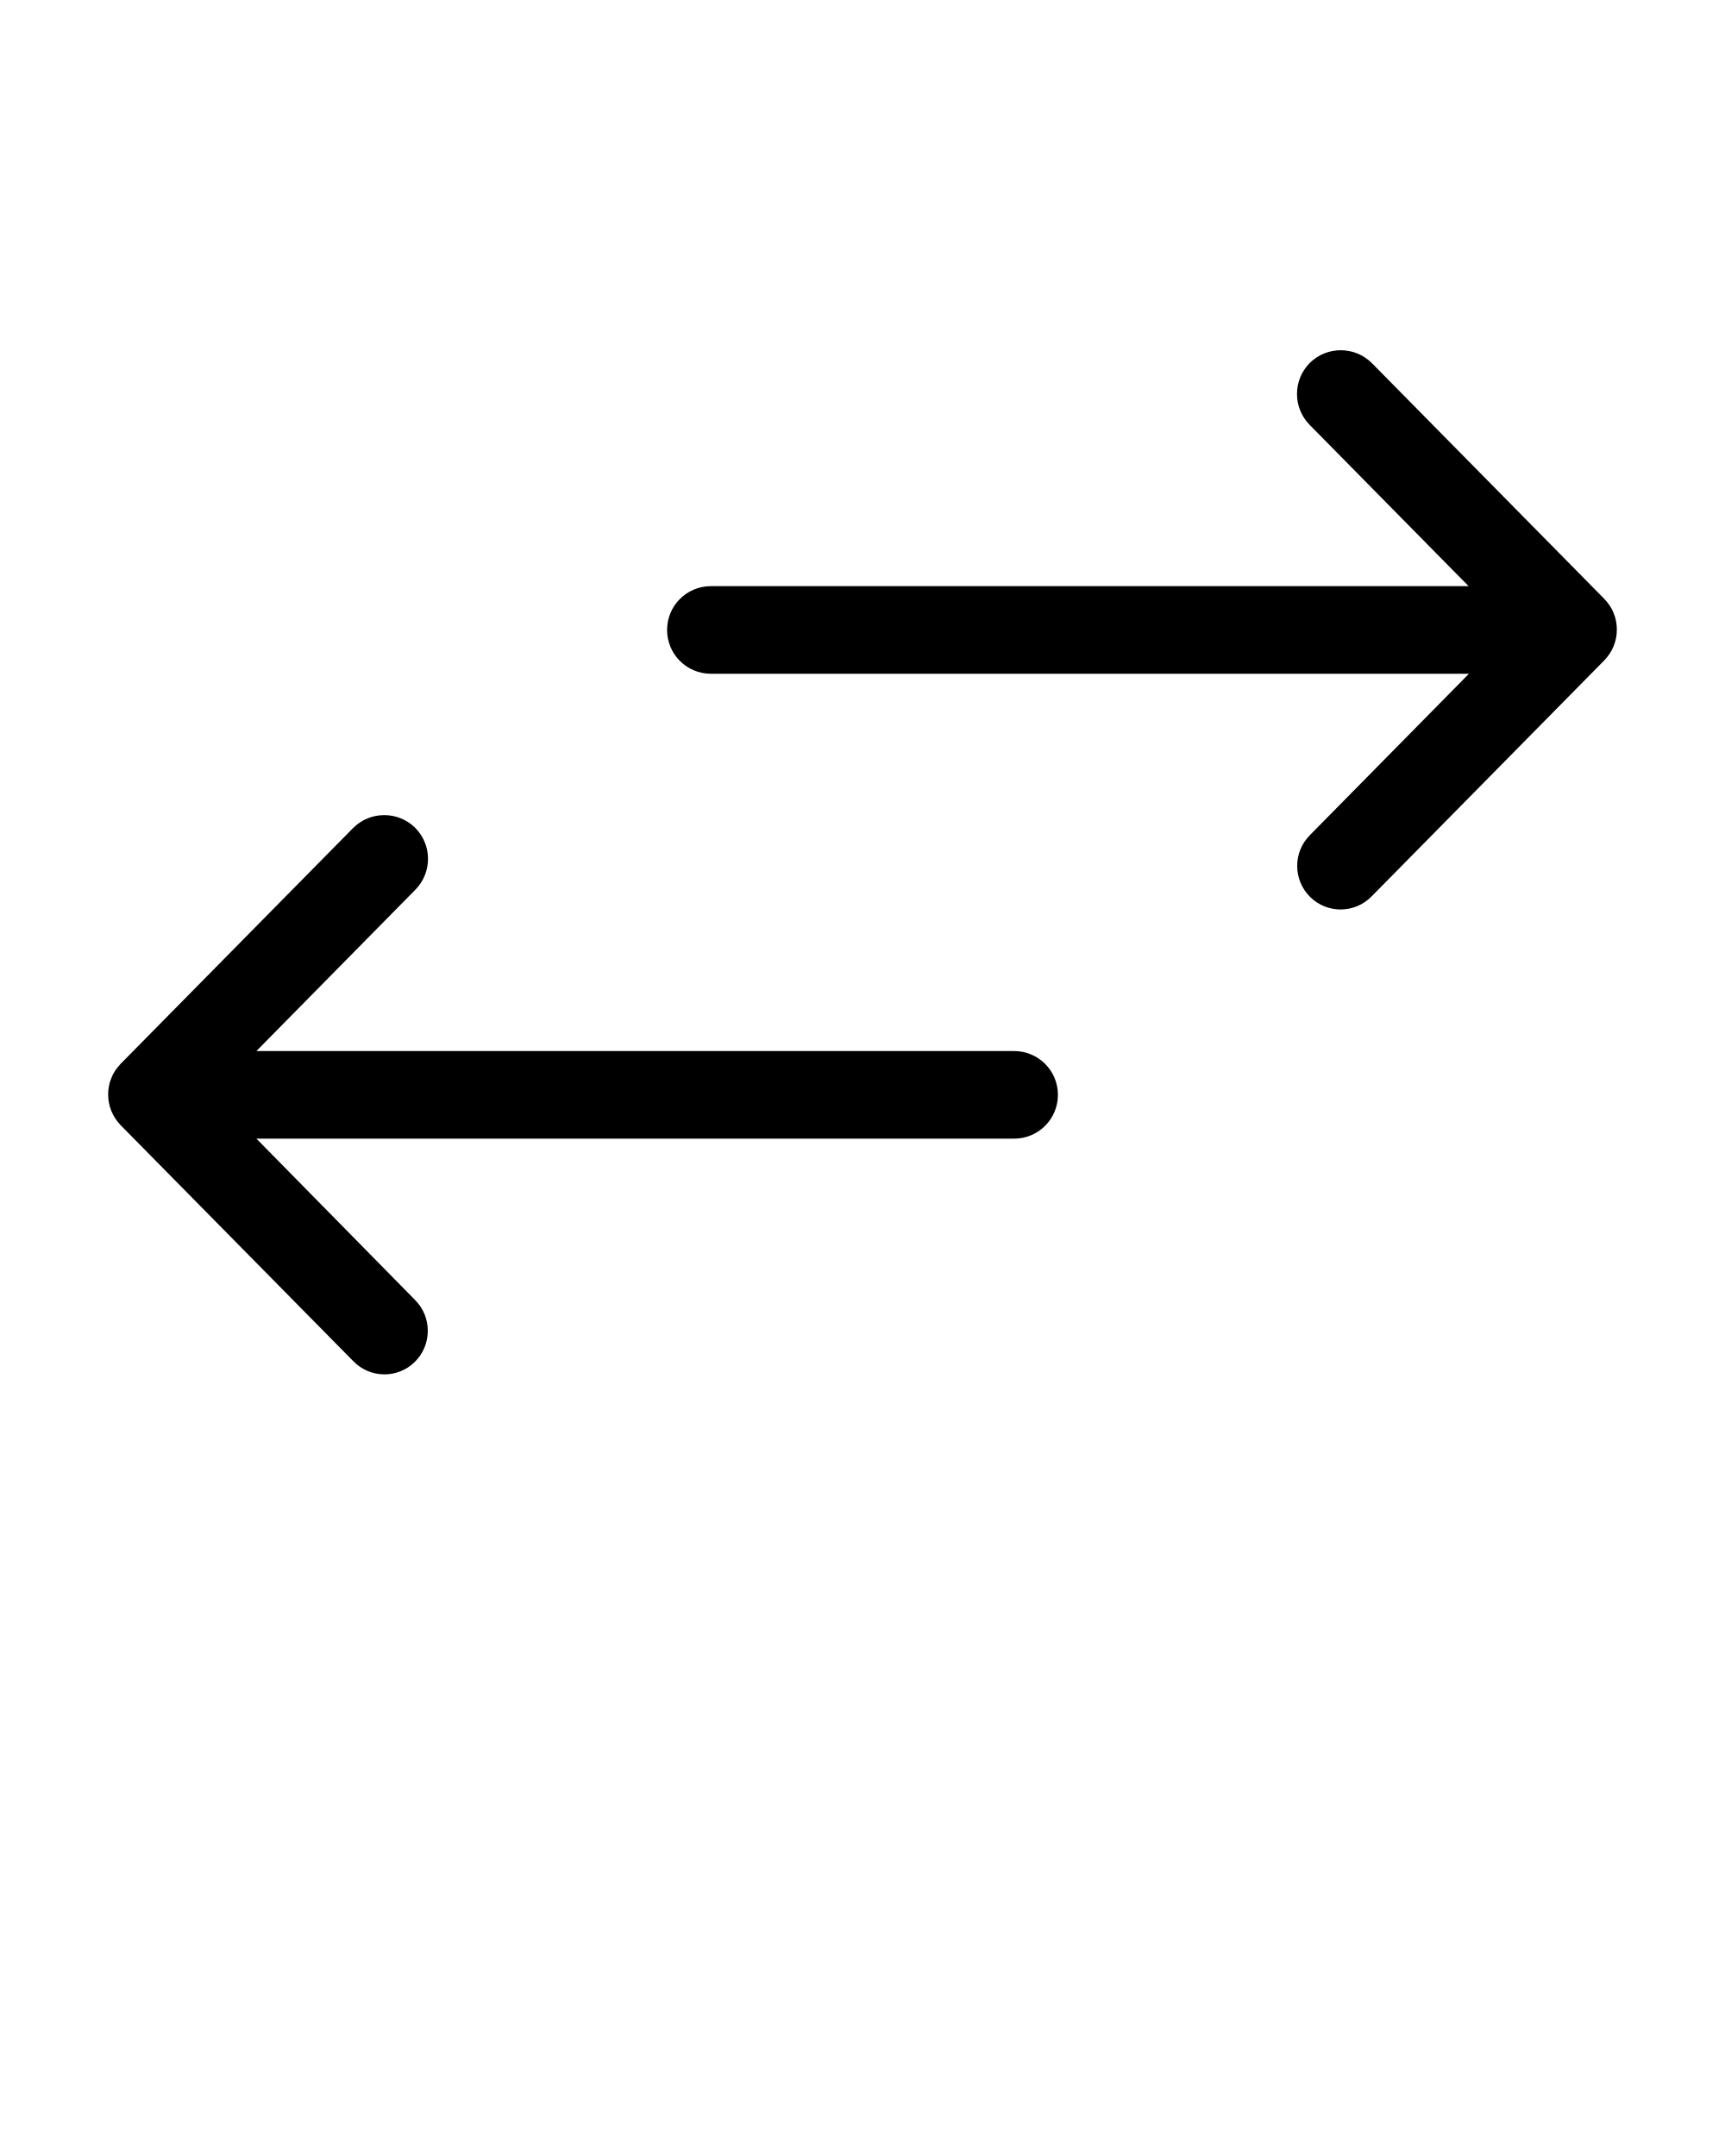
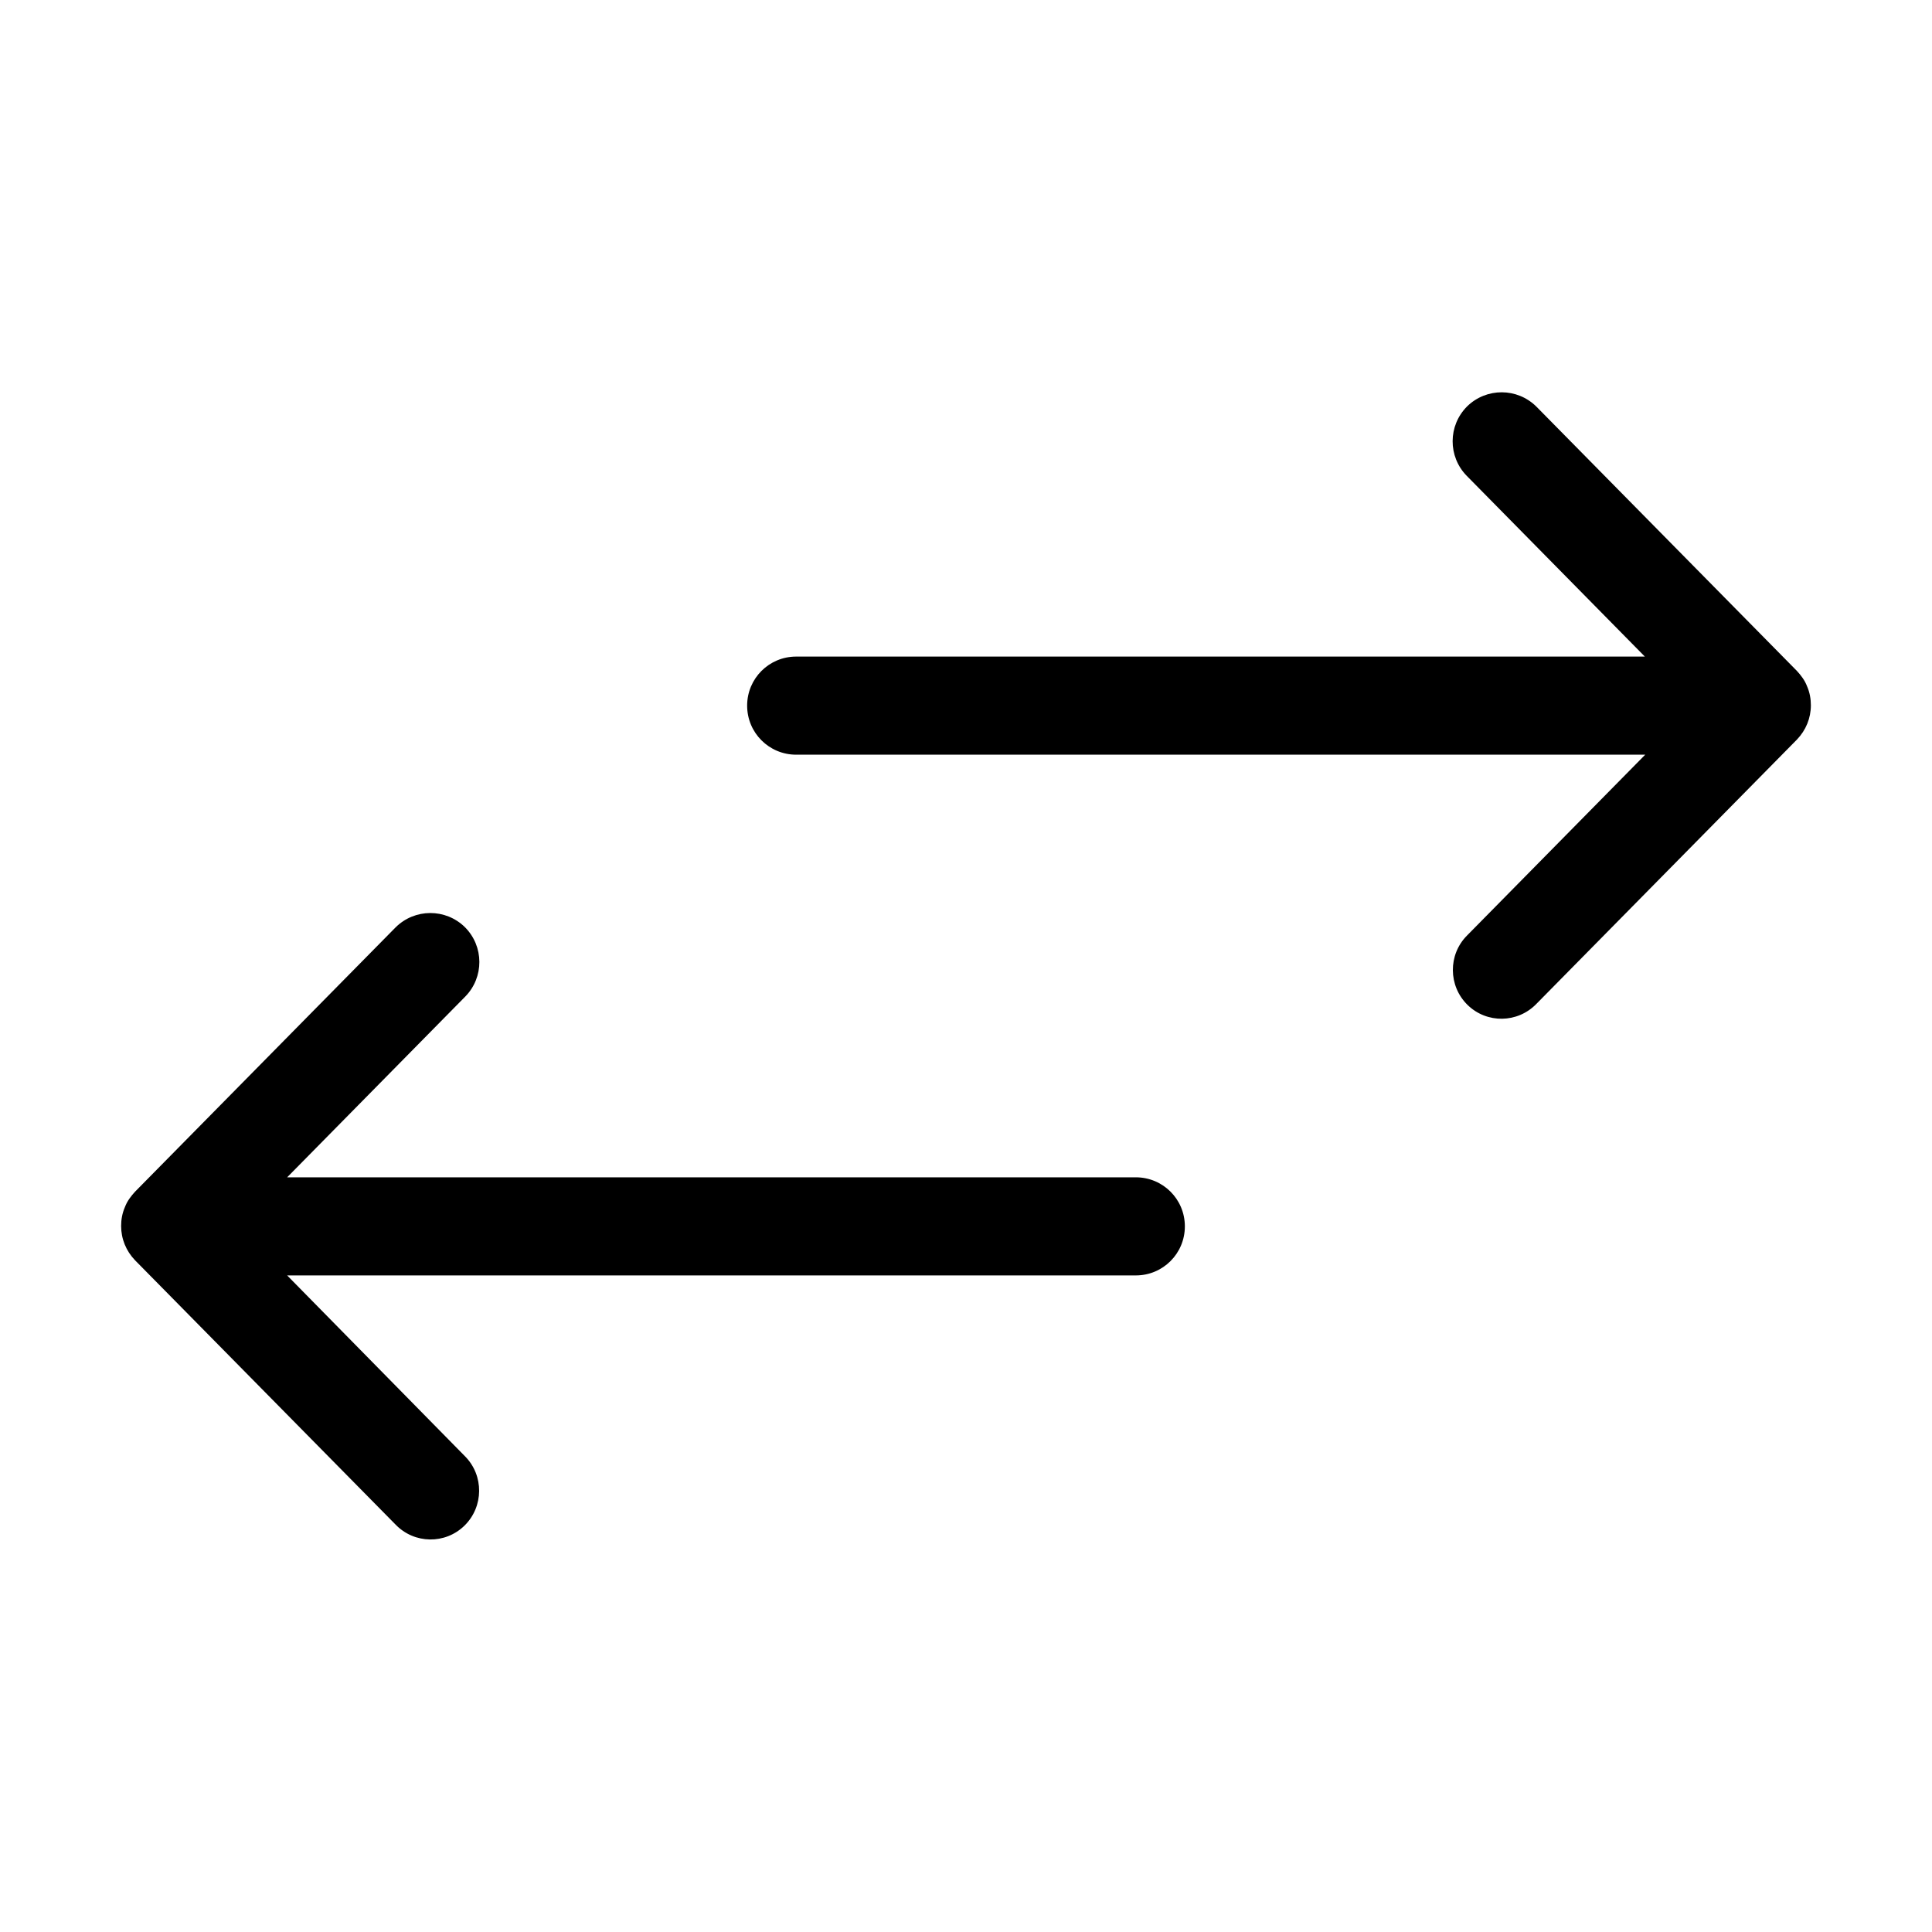
- <svg xmlns="http://www.w3.org/2000/svg" viewBox="0 0 512 640" x="0px" y="0px">
+ <svg xmlns="http://www.w3.org/2000/svg" viewBox="0 0 512 512" x="0px" y="0px">
  <path d="M388.9 266.3c-5.1-5-5.2-13.3-.1-18.4L436 200H211c-7.2 0-13-5.8-13-13s5.8-13 13-13h224.9l-47.2-47.9c-5-5.1-5-13.3.1-18.4 5.1-5 13.3-5 18.4.1l69 70c1.1 1.2 2.1 2.5 2.7 4.1.7 1.6 1 3.3 1 5 0 3.4-1.3 6.6-3.7 9.1l-69 70c-5 5.2-13.2 5.3-18.3.3zM123.1 404.3c5.1-5 5.2-13.3.1-18.4L76.1 338H301c7.2 0 13-5.8 13-13s-5.8-13-13-13H76.1l47.2-47.9c5-5.1 5-13.3-.1-18.4-5.1-5-13.3-5-18.4.1l-69 70c-1.1 1.2-2.1 2.5-2.7 4.1-.7 1.6-1 3.3-1 5 0 3.4 1.3 6.6 3.7 9.1l69 70c5 5.2 13.2 5.3 18.3.3z" />
</svg>
